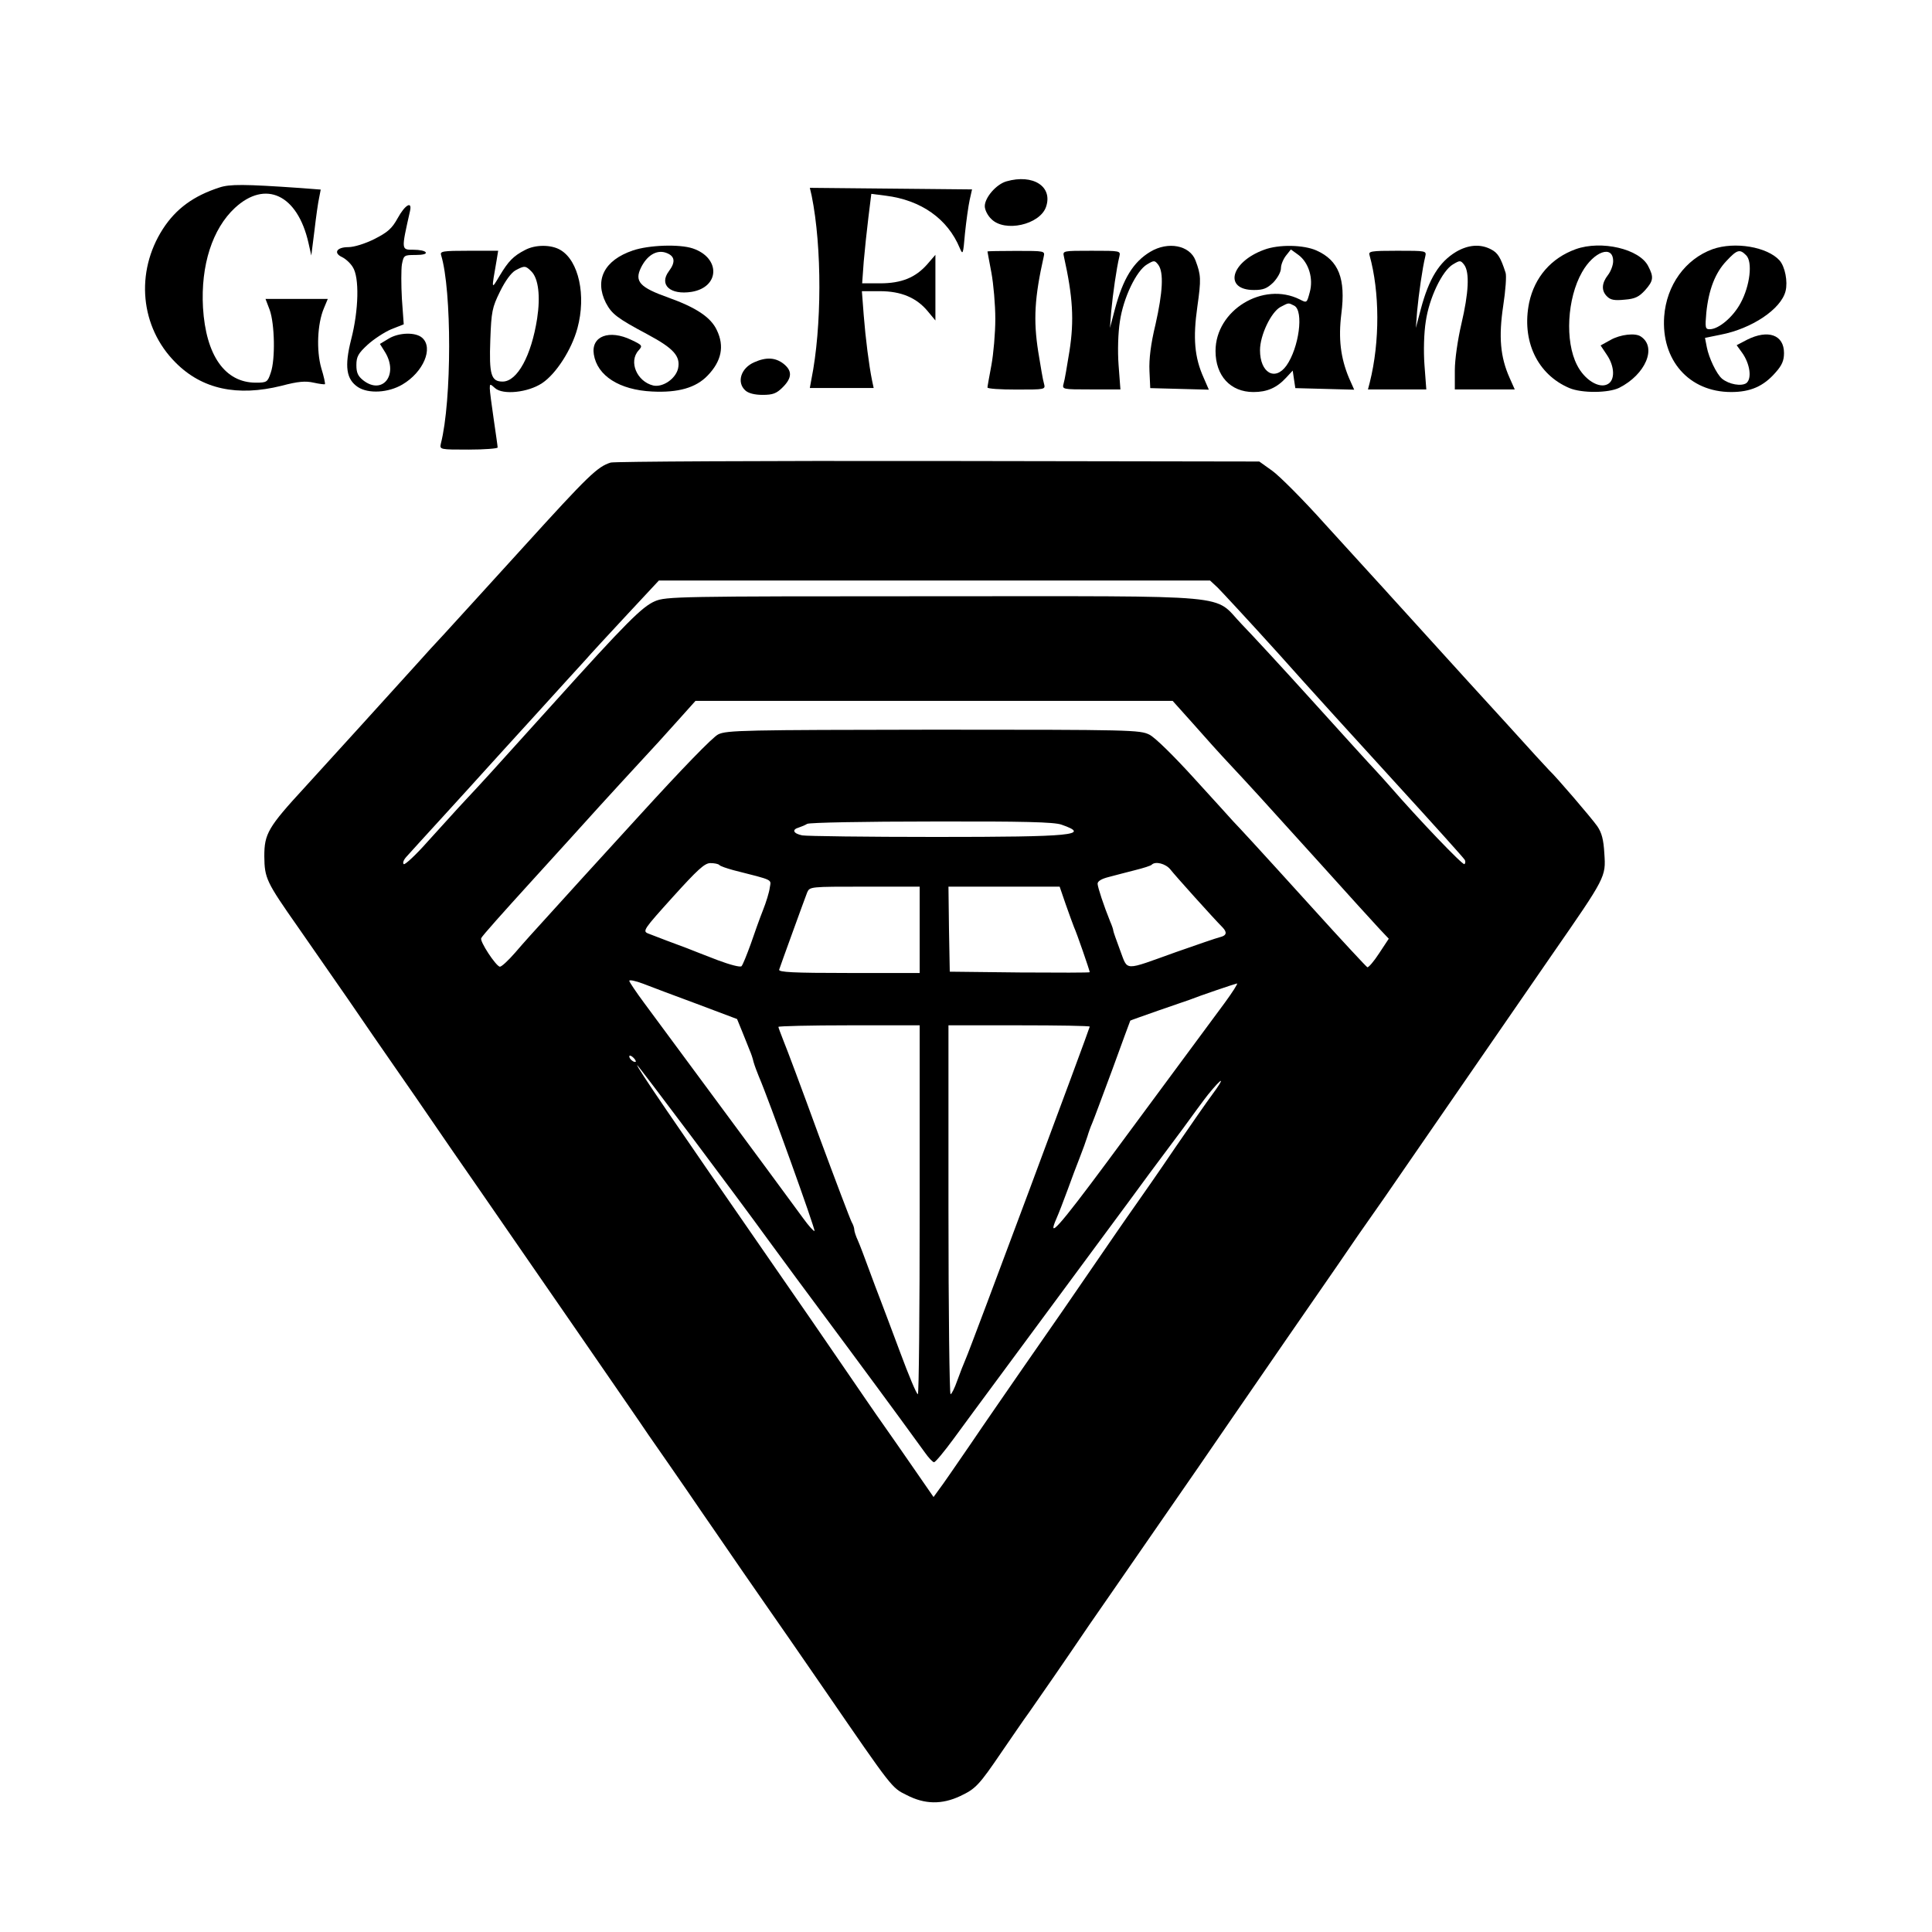
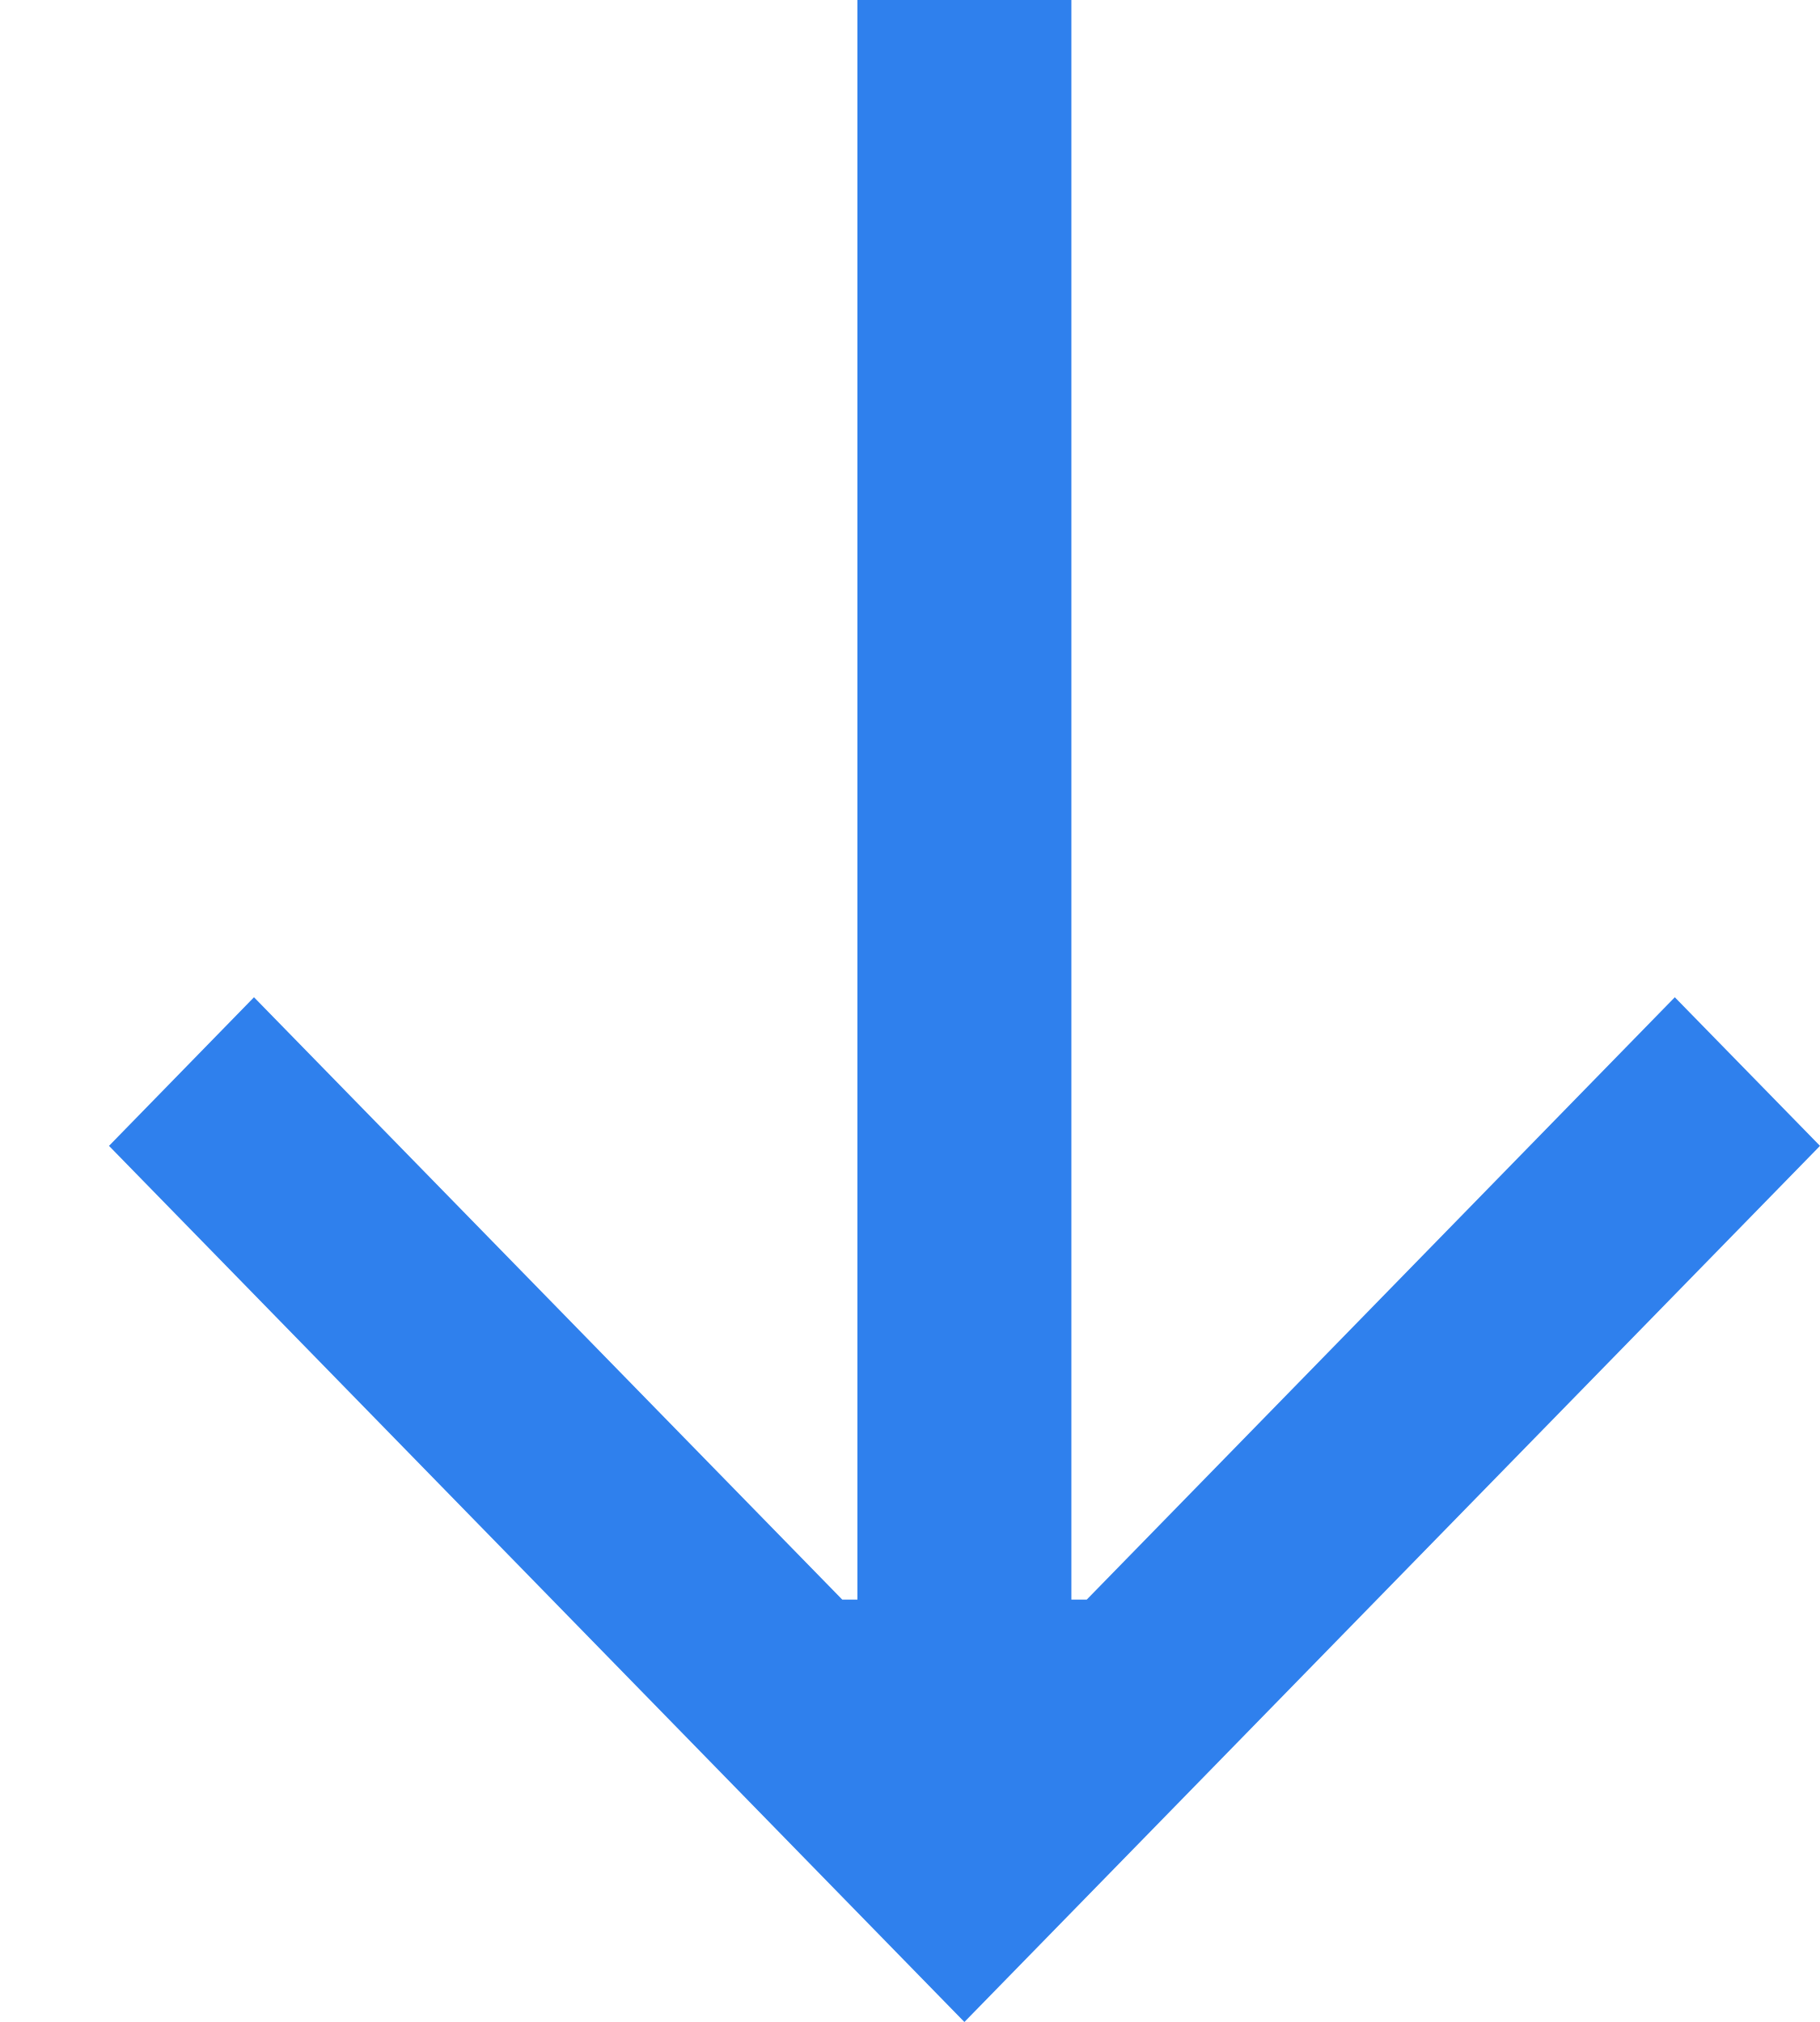
- <svg xmlns="http://www.w3.org/2000/svg" version="1.1" width="48" height="48" viewBox="0 0 48 48" xml:space="preserve">
-   <defs>
- </defs>
-   <g transform="matrix(0.05 0 0 0.05 24 24.5)">
-     <g style="">
-       <g transform="matrix(0.13 0 0 -0.13 24.9 -389.37)">
-         <path style="stroke: none; stroke-width: 1; stroke-dasharray: none; stroke-linecap: butt; stroke-dashoffset: 0; stroke-linejoin: miter; stroke-miterlimit: 4; fill: rgb(0,0,0); fill-rule: nonzero; opacity: 1;" transform=" translate(-3689.75, -6418.04)" d="M 3653 6499 c -39 -11 -83 -62 -83 -95 c 0 -14 11 -36 25 -49 c 51 -52 185 -22 209 46 c 27 78 -49 127 -151 98 z" stroke-linecap="round" />
-       </g>
-       <g transform="matrix(0.13 0 0 -0.13 -362.53 -346.98)">
-         <path style="stroke: none; stroke-width: 1; stroke-dasharray: none; stroke-linecap: butt; stroke-dashoffset: 0; stroke-linejoin: miter; stroke-miterlimit: 4; fill: rgb(0,0,0); fill-rule: nonzero; opacity: 1;" transform=" translate(-789.73, -6092.47)" d="M 725 6476 c -99 -32 -166 -81 -216 -158 c -107 -166 -87 -376 48 -511 c 101 -102 236 -131 405 -89 c 64 17 92 19 123 12 c 22 -5 41 -7 43 -6 c 2 2 -4 30 -14 62 c -19 67 -15 169 10 228 l 15 36 l -119 0 l -119 0 l 16 -42 c 19 -53 22 -189 4 -240 c -12 -36 -15 -38 -57 -38 c -118 0 -191 104 -202 287 c -9 162 36 301 122 381 c 117 108 239 51 281 -133 l 11 -49 l 12 95 c 6 52 14 109 18 126 l 6 31 l -78 6 c -216 15 -270 15 -309 2 z" stroke-linecap="round" />
-       </g>
-       <g transform="matrix(0.13 0 0 -0.13 -37.3 -346.94)">
-         <path style="stroke: none; stroke-width: 1; stroke-dasharray: none; stroke-linecap: butt; stroke-dashoffset: 0; stroke-linejoin: miter; stroke-miterlimit: 4; fill: rgb(0,0,0); fill-rule: nonzero; opacity: 1;" transform=" translate(-3228, -6092.5)" d="M 2925 6445 c 40 -197 39 -504 -1 -702 l -6 -33 l 122 0 l 122 0 l -6 28 c -12 59 -25 161 -32 250 l -7 92 l 69 0 c 81 0 140 -25 183 -77 l 29 -35 l 0 125 l 0 126 l -31 -36 c -45 -51 -98 -73 -181 -73 l -68 0 l 6 83 c 4 45 12 122 18 170 l 11 89 l 55 -7 c 136 -17 237 -89 283 -200 c 12 -28 13 -25 20 56 c 5 48 13 105 18 128 l 9 40 l -310 3 l -310 3 l 7 -30 z" stroke-linecap="round" />
-       </g>
-       <g transform="matrix(0.13 0 0 -0.13 -290.19 -341.75)">
-         <path style="stroke: none; stroke-width: 1; stroke-dasharray: none; stroke-linecap: butt; stroke-dashoffset: 0; stroke-linejoin: miter; stroke-miterlimit: 4; fill: rgb(0,0,0); fill-rule: nonzero; opacity: 1;" transform=" translate(-1327.89, -6054.22)" d="M 1388 6361 c -22 -40 -38 -54 -89 -80 c -36 -18 -78 -31 -100 -31 c -44 0 -58 -22 -24 -38 c 13 -6 32 -23 41 -38 c 26 -39 23 -165 -6 -277 c -26 -103 -19 -152 26 -182 c 40 -26 116 -22 170 10 c 80 47 119 139 76 178 c -25 23 -90 21 -129 -3 l -33 -20 l 20 -32 c 52 -86 -10 -165 -84 -107 c -20 16 -26 29 -26 58 c 0 32 7 45 43 78 c 23 21 64 48 90 59 l 48 19 l -7 97 c -3 53 -3 113 0 132 c 7 35 8 36 52 36 c 28 0 43 4 39 10 c -3 6 -24 10 -46 10 c -48 0 -48 -3 -14 148 c 9 40 -19 24 -47 -27 z" stroke-linecap="round" />
-       </g>
-       <g transform="matrix(0.13 0 0 -0.13 -226.18 -317.22)">
-         <path style="stroke: none; stroke-width: 1; stroke-dasharray: none; stroke-linecap: butt; stroke-dashoffset: 0; stroke-linejoin: miter; stroke-miterlimit: 4; fill: rgb(0,0,0); fill-rule: nonzero; opacity: 1;" transform=" translate(-1810.35, -5869.38)" d="M 1865 6243 c -45 -23 -64 -43 -97 -98 c -33 -55 -32 -57 -12 58 l 6 37 l -112 0 c -101 0 -111 -2 -106 -17 c 41 -134 41 -556 -1 -720 c -5 -23 -4 -23 106 -23 c 61 0 111 4 111 8 c 0 5 -7 53 -15 108 c -8 54 -15 108 -15 118 c 0 18 1 18 20 1 c 30 -27 126 -17 180 19 c 53 35 113 128 135 210 c 34 125 5 258 -65 299 c -35 21 -96 21 -135 0 z m 24 -82 c 27 -27 35 -95 22 -180 c -22 -142 -76 -241 -132 -241 c -44 0 -52 26 -47 160 c 4 108 7 123 37 184 c 20 41 43 72 59 81 c 35 19 39 18 61 -4 z" stroke-linecap="round" />
-       </g>
-       <g transform="matrix(0.13 0 0 -0.13 -153.41 -331.65)">
-         <path style="stroke: none; stroke-width: 1; stroke-dasharray: none; stroke-linecap: butt; stroke-dashoffset: 0; stroke-linejoin: miter; stroke-miterlimit: 4; fill: rgb(0,0,0); fill-rule: nonzero; opacity: 1;" transform=" translate(-2355.49, -5980.41)" d="M 2262 6241 c -109 -37 -147 -112 -103 -200 c 23 -43 42 -58 160 -121 c 99 -53 126 -83 116 -130 c -9 -39 -58 -73 -95 -65 c -62 15 -95 91 -56 134 c 16 18 15 20 -27 40 c -85 41 -155 15 -144 -55 c 13 -82 98 -136 223 -142 c 99 -5 167 14 212 61 c 53 55 65 112 35 174 c -23 49 -79 86 -185 124 c -110 39 -130 62 -105 114 c 23 47 59 69 94 58 c 36 -12 40 -35 13 -71 c -39 -52 5 -92 87 -79 c 108 18 111 130 4 166 c -51 17 -168 13 -229 -8 z" stroke-linecap="round" />
-       </g>
-       <g transform="matrix(0.13 0 0 -0.13 84.46 -332.11)">
-         <path style="stroke: none; stroke-width: 1; stroke-dasharray: none; stroke-linecap: butt; stroke-dashoffset: 0; stroke-linejoin: miter; stroke-miterlimit: 4; fill: rgb(0,0,0); fill-rule: nonzero; opacity: 1;" transform=" translate(-4140.47, -5983.94)" d="M 4195 6236 c -65 -39 -104 -103 -135 -219 l -19 -72 l 5 65 c 6 64 20 163 31 208 c 5 22 4 22 -106 22 c -110 0 -111 0 -106 -22 c 34 -153 40 -243 21 -363 c -9 -55 -18 -110 -22 -122 c -6 -23 -6 -23 105 -23 l 112 0 l -7 93 c -4 54 -2 123 5 167 c 13 90 63 194 104 218 c 27 16 29 16 43 -2 c 21 -29 17 -104 -11 -228 c -18 -74 -25 -132 -23 -177 l 3 -66 l 112 -3 l 112 -3 l -20 46 c -35 78 -41 151 -24 271 c 15 106 14 121 -7 177 c -22 58 -105 74 -173 33 z" stroke-linecap="round" />
-       </g>
-       <g transform="matrix(0.13 0 0 -0.13 158.44 -331.51)">
-         <path style="stroke: none; stroke-width: 1; stroke-dasharray: none; stroke-linecap: butt; stroke-dashoffset: 0; stroke-linejoin: miter; stroke-miterlimit: 4; fill: rgb(0,0,0); fill-rule: nonzero; opacity: 1;" transform=" translate(-4695, -5979.34)" d="M 4616 6244 c -129 -47 -156 -154 -39 -154 c 36 0 50 6 74 29 c 16 17 29 40 29 54 c 0 14 9 35 19 48 l 19 24 l 29 -21 c 39 -29 58 -90 43 -143 c -11 -41 -11 -41 -38 -27 c -140 70 -322 -41 -322 -197 c 0 -95 57 -157 145 -157 c 52 0 89 16 125 55 l 25 27 l 5 -34 l 5 -33 l 112 -3 l 113 -3 l -20 45 c -32 77 -41 150 -29 246 c 17 133 -10 203 -95 241 c -49 22 -144 24 -200 3 z m 115 -214 c 37 -20 18 -161 -30 -229 c -44 -61 -101 -27 -101 59 c 0 57 42 145 78 165 c 33 17 29 17 53 5 z" stroke-linecap="round" />
-       </g>
-       <g transform="matrix(0.13 0 0 -0.13 236.2 -332.2)">
-         <path style="stroke: none; stroke-width: 1; stroke-dasharray: none; stroke-linecap: butt; stroke-dashoffset: 0; stroke-linejoin: miter; stroke-miterlimit: 4; fill: rgb(0,0,0); fill-rule: nonzero; opacity: 1;" transform=" translate(-5278.5, -5984.6)" d="M 5335 6236 c -65 -39 -104 -103 -135 -219 l -19 -72 l 5 65 c 6 64 20 163 31 208 c 5 22 4 22 -107 22 c -101 0 -111 -2 -106 -17 c 39 -140 40 -330 1 -486 l -7 -27 l 112 0 l 111 0 l -7 93 c -4 54 -2 123 5 167 c 13 90 63 194 104 218 c 27 16 29 16 43 -2 c 21 -29 17 -107 -11 -226 c -14 -60 -25 -136 -25 -177 l 0 -73 l 114 0 l 115 0 l -20 45 c -35 79 -42 155 -24 275 c 9 58 13 115 9 126 c -19 59 -30 76 -55 89 c -41 22 -88 18 -134 -9 z" stroke-linecap="round" />
-       </g>
-       <g transform="matrix(0.13 0 0 -0.13 309.87 -331.64)">
-         <path style="stroke: none; stroke-width: 1; stroke-dasharray: none; stroke-linecap: butt; stroke-dashoffset: 0; stroke-linejoin: miter; stroke-miterlimit: 4; fill: rgb(0,0,0); fill-rule: nonzero; opacity: 1;" transform=" translate(-5830.02, -5980.24)" d="M 5777 6246 c -94 -34 -157 -107 -178 -204 c -30 -146 31 -275 154 -327 c 48 -20 149 -19 190 1 c 101 51 145 155 83 196 c -21 15 -79 8 -116 -13 l -38 -21 l 24 -36 c 30 -44 32 -97 3 -112 c -33 -18 -89 17 -117 73 c -47 91 -38 255 19 355 c 45 80 119 106 119 42 c 0 -15 -9 -39 -20 -53 c -24 -31 -26 -60 -3 -82 c 13 -13 28 -16 67 -12 c 40 3 55 11 78 36 c 32 36 34 50 12 92 c -33 66 -179 100 -277 65 z" stroke-linecap="round" />
-       </g>
-       <g transform="matrix(0.13 0 0 -0.13 377.23 -331.59)">
-         <path style="stroke: none; stroke-width: 1; stroke-dasharray: none; stroke-linecap: butt; stroke-dashoffset: 0; stroke-linejoin: miter; stroke-miterlimit: 4; fill: rgb(0,0,0); fill-rule: nonzero; opacity: 1;" transform=" translate(-6335.12, -5979.9)" d="M 6287 6246 c -104 -38 -176 -137 -185 -257 c -12 -167 95 -289 256 -289 c 74 0 124 22 170 75 c 24 27 32 45 32 74 c 0 70 -61 91 -141 51 l -40 -21 l 21 -29 c 30 -42 38 -99 16 -116 c -19 -13 -66 -5 -93 17 c -21 18 -50 79 -58 120 l -7 36 l 59 12 c 120 23 232 98 249 167 c 9 36 -2 93 -23 117 c -47 52 -171 73 -256 43 z m 128 -23 c 26 -25 15 -117 -21 -183 c -29 -54 -84 -100 -118 -100 c -17 0 -18 6 -13 63 c 9 88 34 153 77 198 c 41 44 51 46 75 22 z" stroke-linecap="round" />
-       </g>
-       <g transform="matrix(0.13 0 0 -0.13 24.84 -330.88)">
-         <path style="stroke: none; stroke-width: 1; stroke-dasharray: none; stroke-linecap: butt; stroke-dashoffset: 0; stroke-linejoin: miter; stroke-miterlimit: 4; fill: rgb(0,0,0); fill-rule: nonzero; opacity: 1;" transform=" translate(-3689.03, -5975)" d="M 3580 6238 c 0 -2 7 -38 15 -81 c 8 -43 15 -123 15 -177 c 0 -54 -7 -134 -15 -177 c -8 -43 -15 -81 -15 -85 c 0 -5 50 -8 111 -8 c 111 0 111 0 105 23 c -4 12 -13 67 -22 122 c -19 121 -14 207 21 363 c 5 22 4 22 -105 22 c -60 0 -110 -1 -110 -2 z" stroke-linecap="round" />
-       </g>
-       <g transform="matrix(0.13 0 0 -0.13 -99.71 -302.8)">
-         <path style="stroke: none; stroke-width: 1; stroke-dasharray: none; stroke-linecap: butt; stroke-dashoffset: 0; stroke-linejoin: miter; stroke-miterlimit: 4; fill: rgb(0,0,0); fill-rule: nonzero; opacity: 1;" transform=" translate(-2754.56, -5769.32)" d="M 2713 5825 c -52 -22 -69 -77 -35 -108 c 12 -11 36 -17 66 -17 c 39 0 53 5 77 29 c 36 36 37 63 3 90 c -31 24 -66 26 -111 6 z" stroke-linecap="round" />
-       </g>
-       <g transform="matrix(0.13 0 0 -0.13 -15.63 72.3)">
-         <path style="stroke: none; stroke-width: 1; stroke-dasharray: none; stroke-linecap: butt; stroke-dashoffset: 0; stroke-linejoin: miter; stroke-miterlimit: 4; fill: rgb(0,0,0); fill-rule: nonzero; opacity: 1;" transform=" translate(-3446.81, -2893.64)" d="M 2209 5451 c -51 -16 -85 -49 -332 -321 c -137 -151 -275 -302 -306 -336 c -31 -33 -74 -80 -96 -105 c -112 -124 -350 -386 -435 -479 c -141 -153 -155 -178 -155 -264 c 1 -84 7 -97 129 -271 c 46 -66 132 -190 191 -275 c 58 -85 142 -207 186 -270 c 44 -63 106 -153 138 -200 c 32 -47 107 -156 167 -242 c 60 -87 156 -226 214 -310 c 58 -84 130 -188 161 -233 c 30 -44 89 -129 131 -190 c 41 -60 110 -159 151 -220 c 42 -60 109 -157 149 -215 c 39 -58 86 -125 103 -150 c 17 -25 67 -97 110 -160 c 44 -63 123 -178 177 -255 c 53 -77 115 -167 138 -200 c 257 -374 253 -369 310 -397 c 69 -36 135 -37 205 -4 c 59 28 71 40 160 171 c 38 55 84 123 104 150 c 38 54 139 200 229 333 c 31 45 143 206 247 357 c 105 151 240 347 300 435 c 61 88 154 224 208 302 c 54 78 142 205 195 282 c 53 78 109 159 125 181 c 16 22 79 113 140 202 c 193 280 393 570 554 803 c 206 297 206 297 200 386 c -3 54 -10 80 -27 105 c -21 30 -157 189 -184 214 c -6 6 -77 83 -158 173 c -82 89 -214 235 -295 324 c -82 90 -152 168 -158 174 c -5 6 -28 31 -50 55 c -22 24 -110 121 -195 214 c -84 94 -176 186 -203 205 l -49 35 l -1226 2 c -675 1 -1239 -2 -1253 -6 z m 2320 -478 c 16 -16 121 -129 233 -253 c 111 -125 316 -350 453 -500 c 138 -151 254 -280 258 -287 c 4 -6 3 -14 -1 -17 c -7 -4 -171 167 -285 298 c -10 12 -35 39 -55 61 c -21 22 -129 141 -241 265 c -112 124 -234 256 -270 293 c -113 117 3 107 -1176 107 c -980 0 -1025 -1 -1067 -19 c -49 -21 -111 -83 -393 -396 c -247 -274 -259 -287 -331 -364 c -34 -36 -98 -108 -144 -158 c -45 -51 -87 -90 -92 -87 c -5 4 -1 16 10 28 c 10 11 74 82 142 156 c 68 74 139 153 159 175 c 20 22 106 117 191 210 c 85 94 171 188 191 210 c 19 22 91 100 159 173 l 123 132 l 1053 0 l 1054 0 l 29 -27 z m -94 -520 c 43 -49 105 -118 139 -154 c 85 -91 115 -124 341 -374 c 109 -121 214 -237 233 -257 l 35 -37 l -37 -56 c -20 -31 -41 -55 -45 -53 c -4 2 -99 104 -211 228 c -222 245 -277 304 -301 329 c -8 9 -75 83 -149 164 c -78 86 -150 157 -172 168 c -36 18 -69 19 -825 19 c -721 -1 -791 -2 -823 -18 c -21 -10 -139 -132 -303 -312 c -148 -162 -304 -333 -346 -380 c -43 -47 -100 -110 -127 -142 c -27 -31 -53 -55 -59 -54 c -16 4 -77 97 -71 109 c 2 7 87 102 188 213 c 101 111 219 241 263 290 c 44 48 114 125 155 169 c 41 44 106 115 144 158 l 69 77 l 912 0 l 912 0 l 78 -87 z m -503 -386 c 115 -40 44 -47 -481 -47 c -263 0 -493 3 -510 6 c -34 7 -41 22 -13 30 c 9 3 24 9 32 14 c 8 5 222 9 475 9 c 352 1 469 -2 497 -12 z m -1308 -154 c 4 -5 29 -13 54 -20 c 157 -40 144 -34 139 -67 c -2 -17 -14 -56 -26 -86 c -12 -30 -33 -89 -47 -130 c -15 -41 -30 -79 -35 -84 c -4 -5 -43 5 -91 23 c -46 18 -99 38 -118 46 c -41 15 -115 43 -148 56 c -22 9 -17 16 94 139 c 95 105 122 130 144 130 c 15 0 30 -3 34 -7 z m 1724 -17 c 16 -21 166 -188 200 -222 c 18 -19 15 -31 -10 -37 c -13 -3 -88 -29 -168 -57 c -204 -73 -183 -74 -214 7 c -14 38 -26 71 -26 75 c 0 4 -5 19 -12 35 c -25 62 -47 129 -48 144 c 0 10 15 19 43 26 c 23 6 68 18 100 26 c 32 8 61 17 64 21 c 14 14 53 4 71 -18 z m -958 -231 l 0 -165 l -271 0 c -213 0 -270 3 -266 13 c 2 6 25 71 51 142 c 26 72 51 140 56 153 c 10 22 11 22 220 22 l 210 0 l 0 -165 z m 558 98 c 13 -38 28 -77 32 -88 c 10 -21 60 -166 60 -172 c 0 -2 -120 -2 -267 -1 l -268 3 l -3 163 l -2 162 l 212 0 l 213 0 l 23 -67 z m -1410 -381 l 154 -58 l 20 -49 c 11 -28 24 -59 28 -70 c 5 -11 12 -31 15 -45 c 4 -14 13 -38 20 -55 c 39 -90 217 -586 213 -591 c -3 -2 -22 19 -43 48 c -21 29 -85 116 -142 193 c -99 134 -344 465 -465 629 c -32 43 -58 82 -58 86 c 0 5 24 0 53 -11 c 28 -11 121 -46 205 -77 z m 2018 4 c -161 -218 -271 -367 -451 -610 c -184 -248 -229 -298 -192 -214 c 8 18 27 67 42 108 c 15 41 36 98 47 125 c 11 28 24 64 29 80 c 5 17 13 39 18 50 c 5 11 39 103 77 205 c 37 102 68 186 69 188 c 1 1 49 18 106 38 c 57 20 111 38 119 41 c 40 16 176 62 183 63 c 4 0 -17 -33 -47 -74 z m -1166 -791 c 0 -388 -3 -705 -7 -705 c -5 0 -35 72 -68 161 c -33 88 -67 179 -76 202 c -9 23 -29 76 -44 117 c -15 41 -33 89 -41 107 c -8 17 -14 36 -14 42 c 0 6 -4 19 -10 29 c -5 9 -62 159 -126 332 c -63 173 -124 336 -135 362 c -10 26 -19 49 -19 52 c 0 3 122 6 270 6 l 270 0 l 0 -705 z m 650 700 c 0 -7 -458 -1236 -474 -1270 c -7 -16 -22 -54 -32 -82 c -10 -29 -22 -53 -26 -53 c -4 0 -8 317 -8 705 l 0 705 l 270 0 c 149 0 270 -2 270 -5 z m -1735 -134 c -6 -5 -25 10 -25 20 c 0 5 6 4 14 -3 c 8 -7 12 -15 11 -17 z m 508 -684 c 23 -32 161 -219 307 -415 c 146 -197 276 -375 290 -395 c 14 -20 30 -37 35 -37 c 6 1 39 41 75 90 c 36 49 113 154 171 232 c 276 373 440 595 453 613 c 8 11 64 86 123 167 c 60 80 118 158 129 173 c 26 36 86 118 96 130 c 57 70 68 70 16 0 c -18 -24 -82 -116 -143 -205 c -60 -89 -126 -183 -145 -210 c -19 -27 -54 -77 -78 -112 c -209 -305 -220 -320 -361 -523 c -53 -77 -142 -205 -196 -285 c -55 -80 -109 -159 -121 -174 l -21 -29 l -74 107 c -41 59 -94 136 -119 171 c -25 35 -94 136 -155 225 c -60 88 -175 255 -255 370 c -407 588 -530 768 -530 778 c 0 5 380 -501 503 -671 z" stroke-linecap="round" />
-       </g>
-     </g>
-   </g>
+ <svg xmlns="http://www.w3.org/2000/svg" width="9" height="10" viewBox="0 0 9 10" fill="none">
+   <path d="M5.298 -1.65714e-07L4.24 -2.13061e-07L4.24 7.911L4.165 7.911L1.256 4.932L0.539 5.667L4.769 10L9 5.667L8.282 4.932L5.374 7.911L5.298 7.911L5.298 -1.65714e-07Z" fill="#2F80ED" />
</svg>
